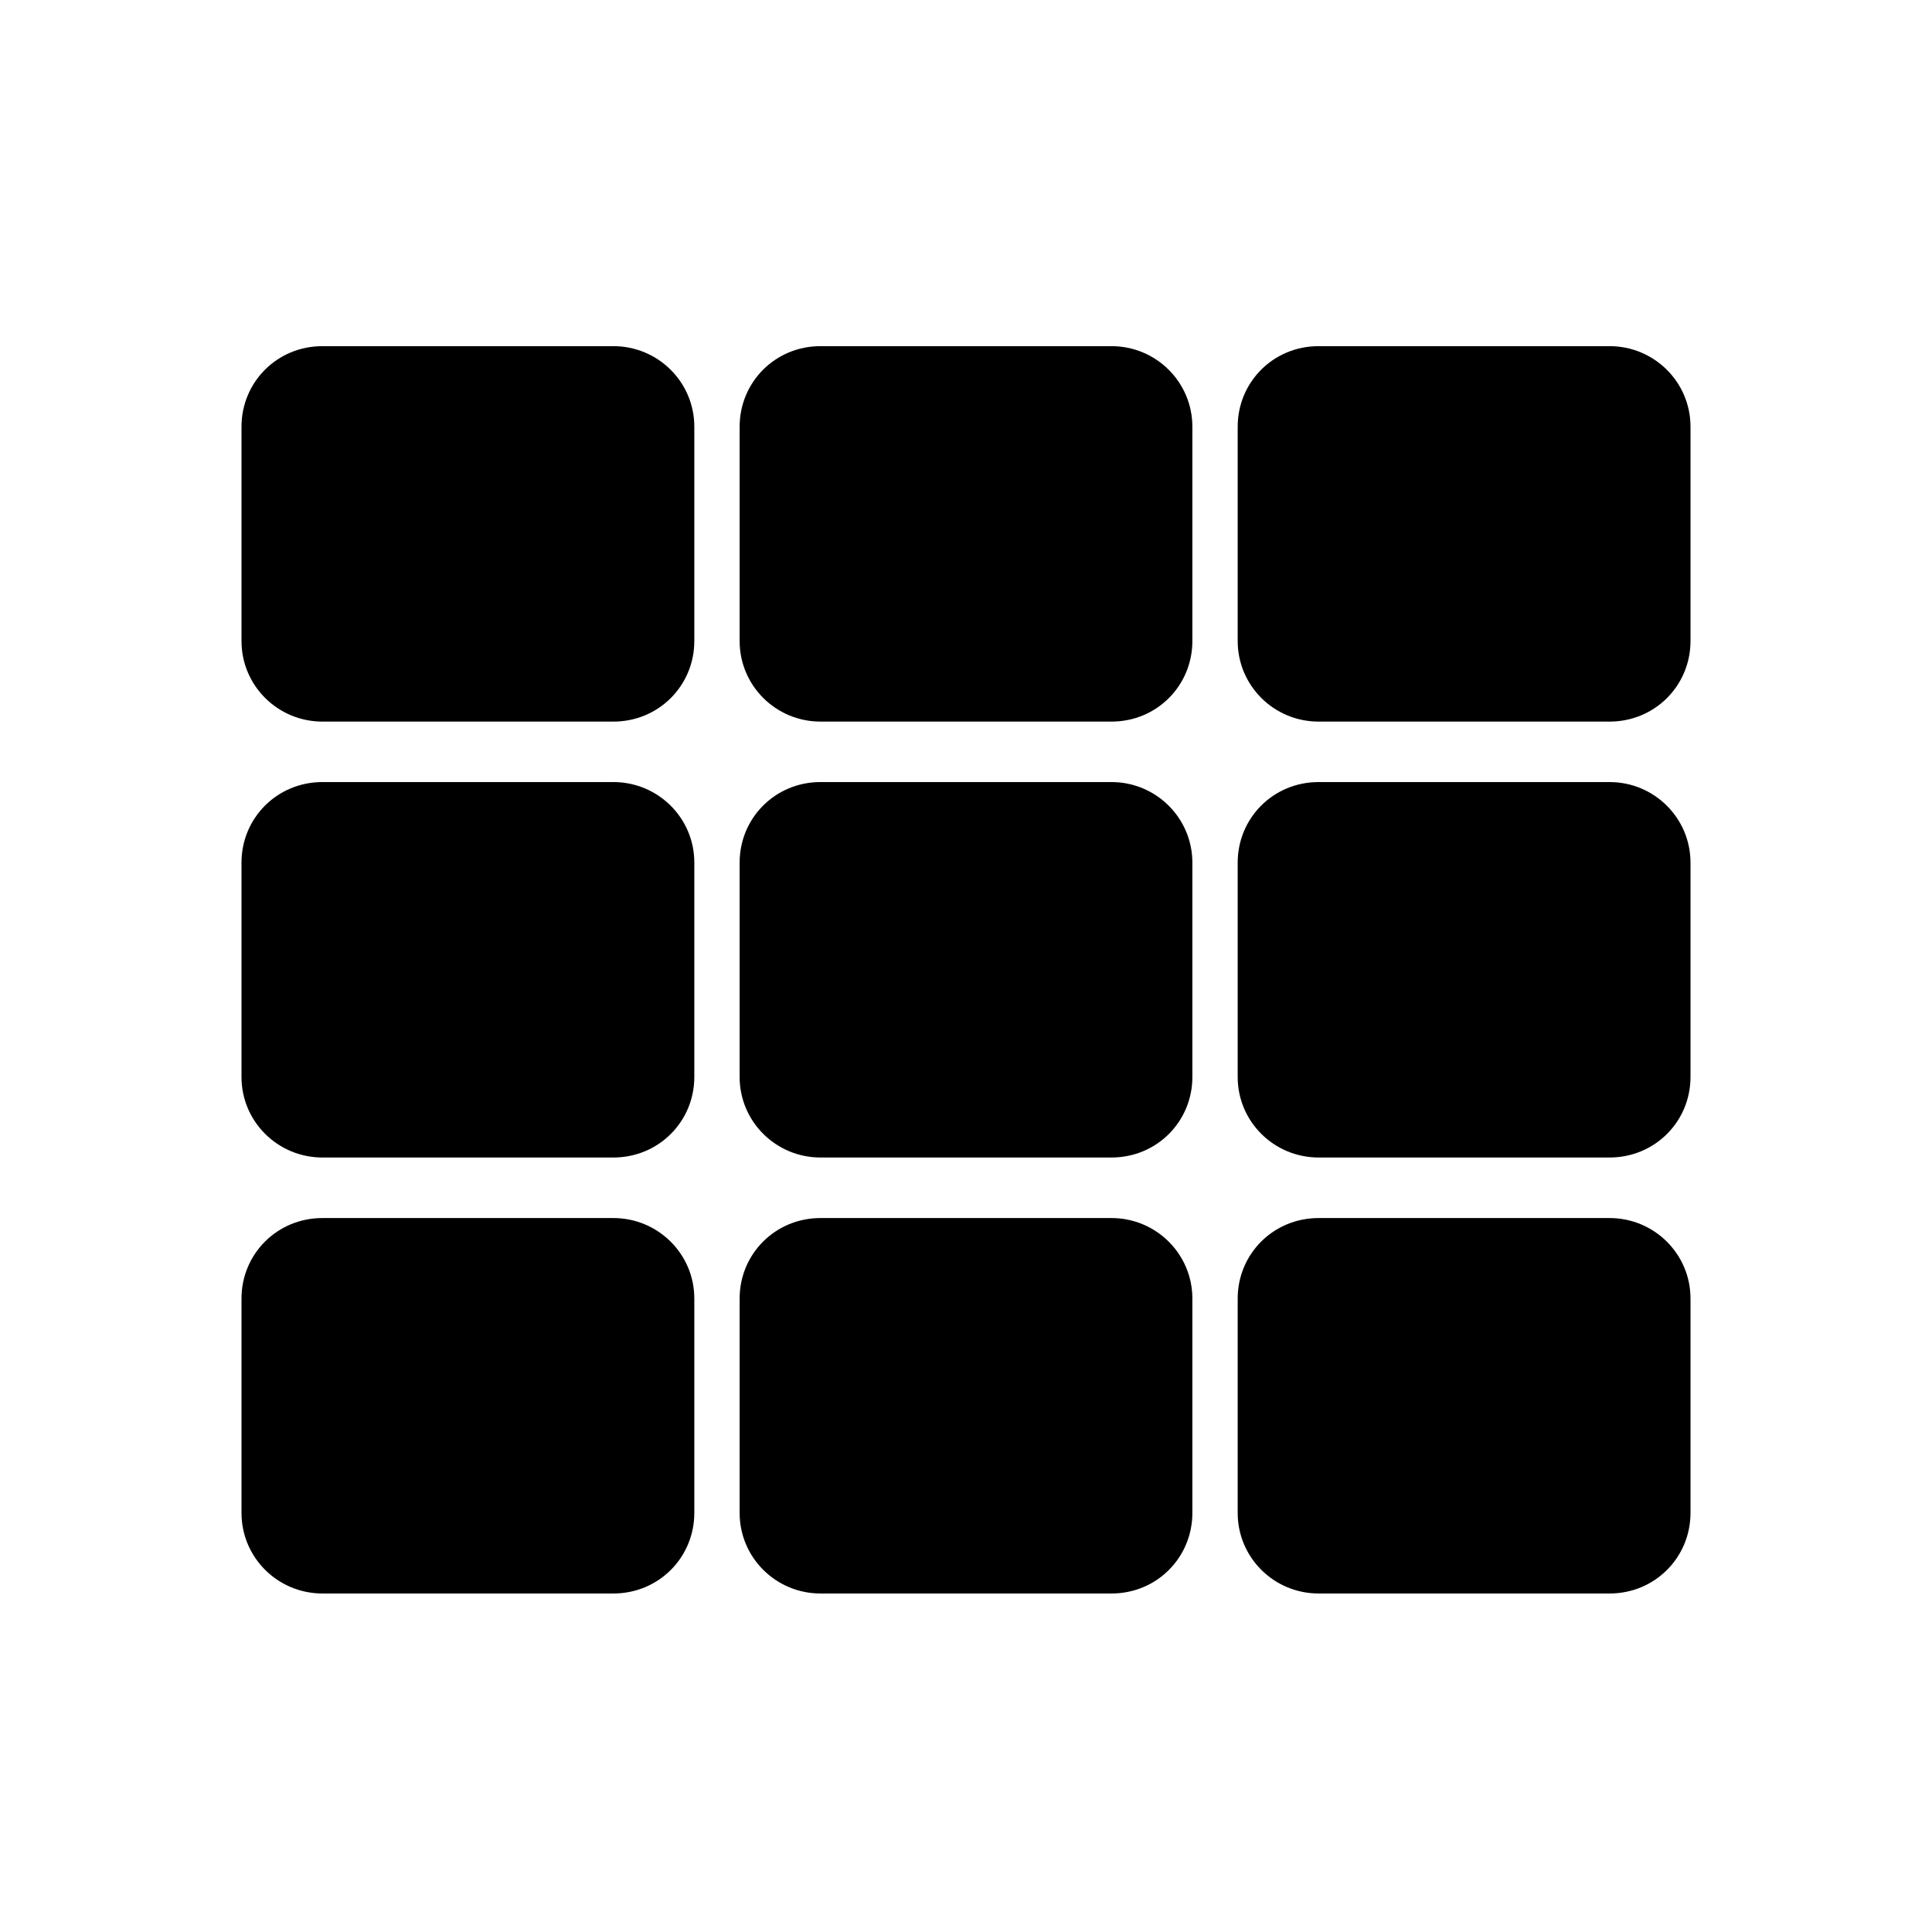
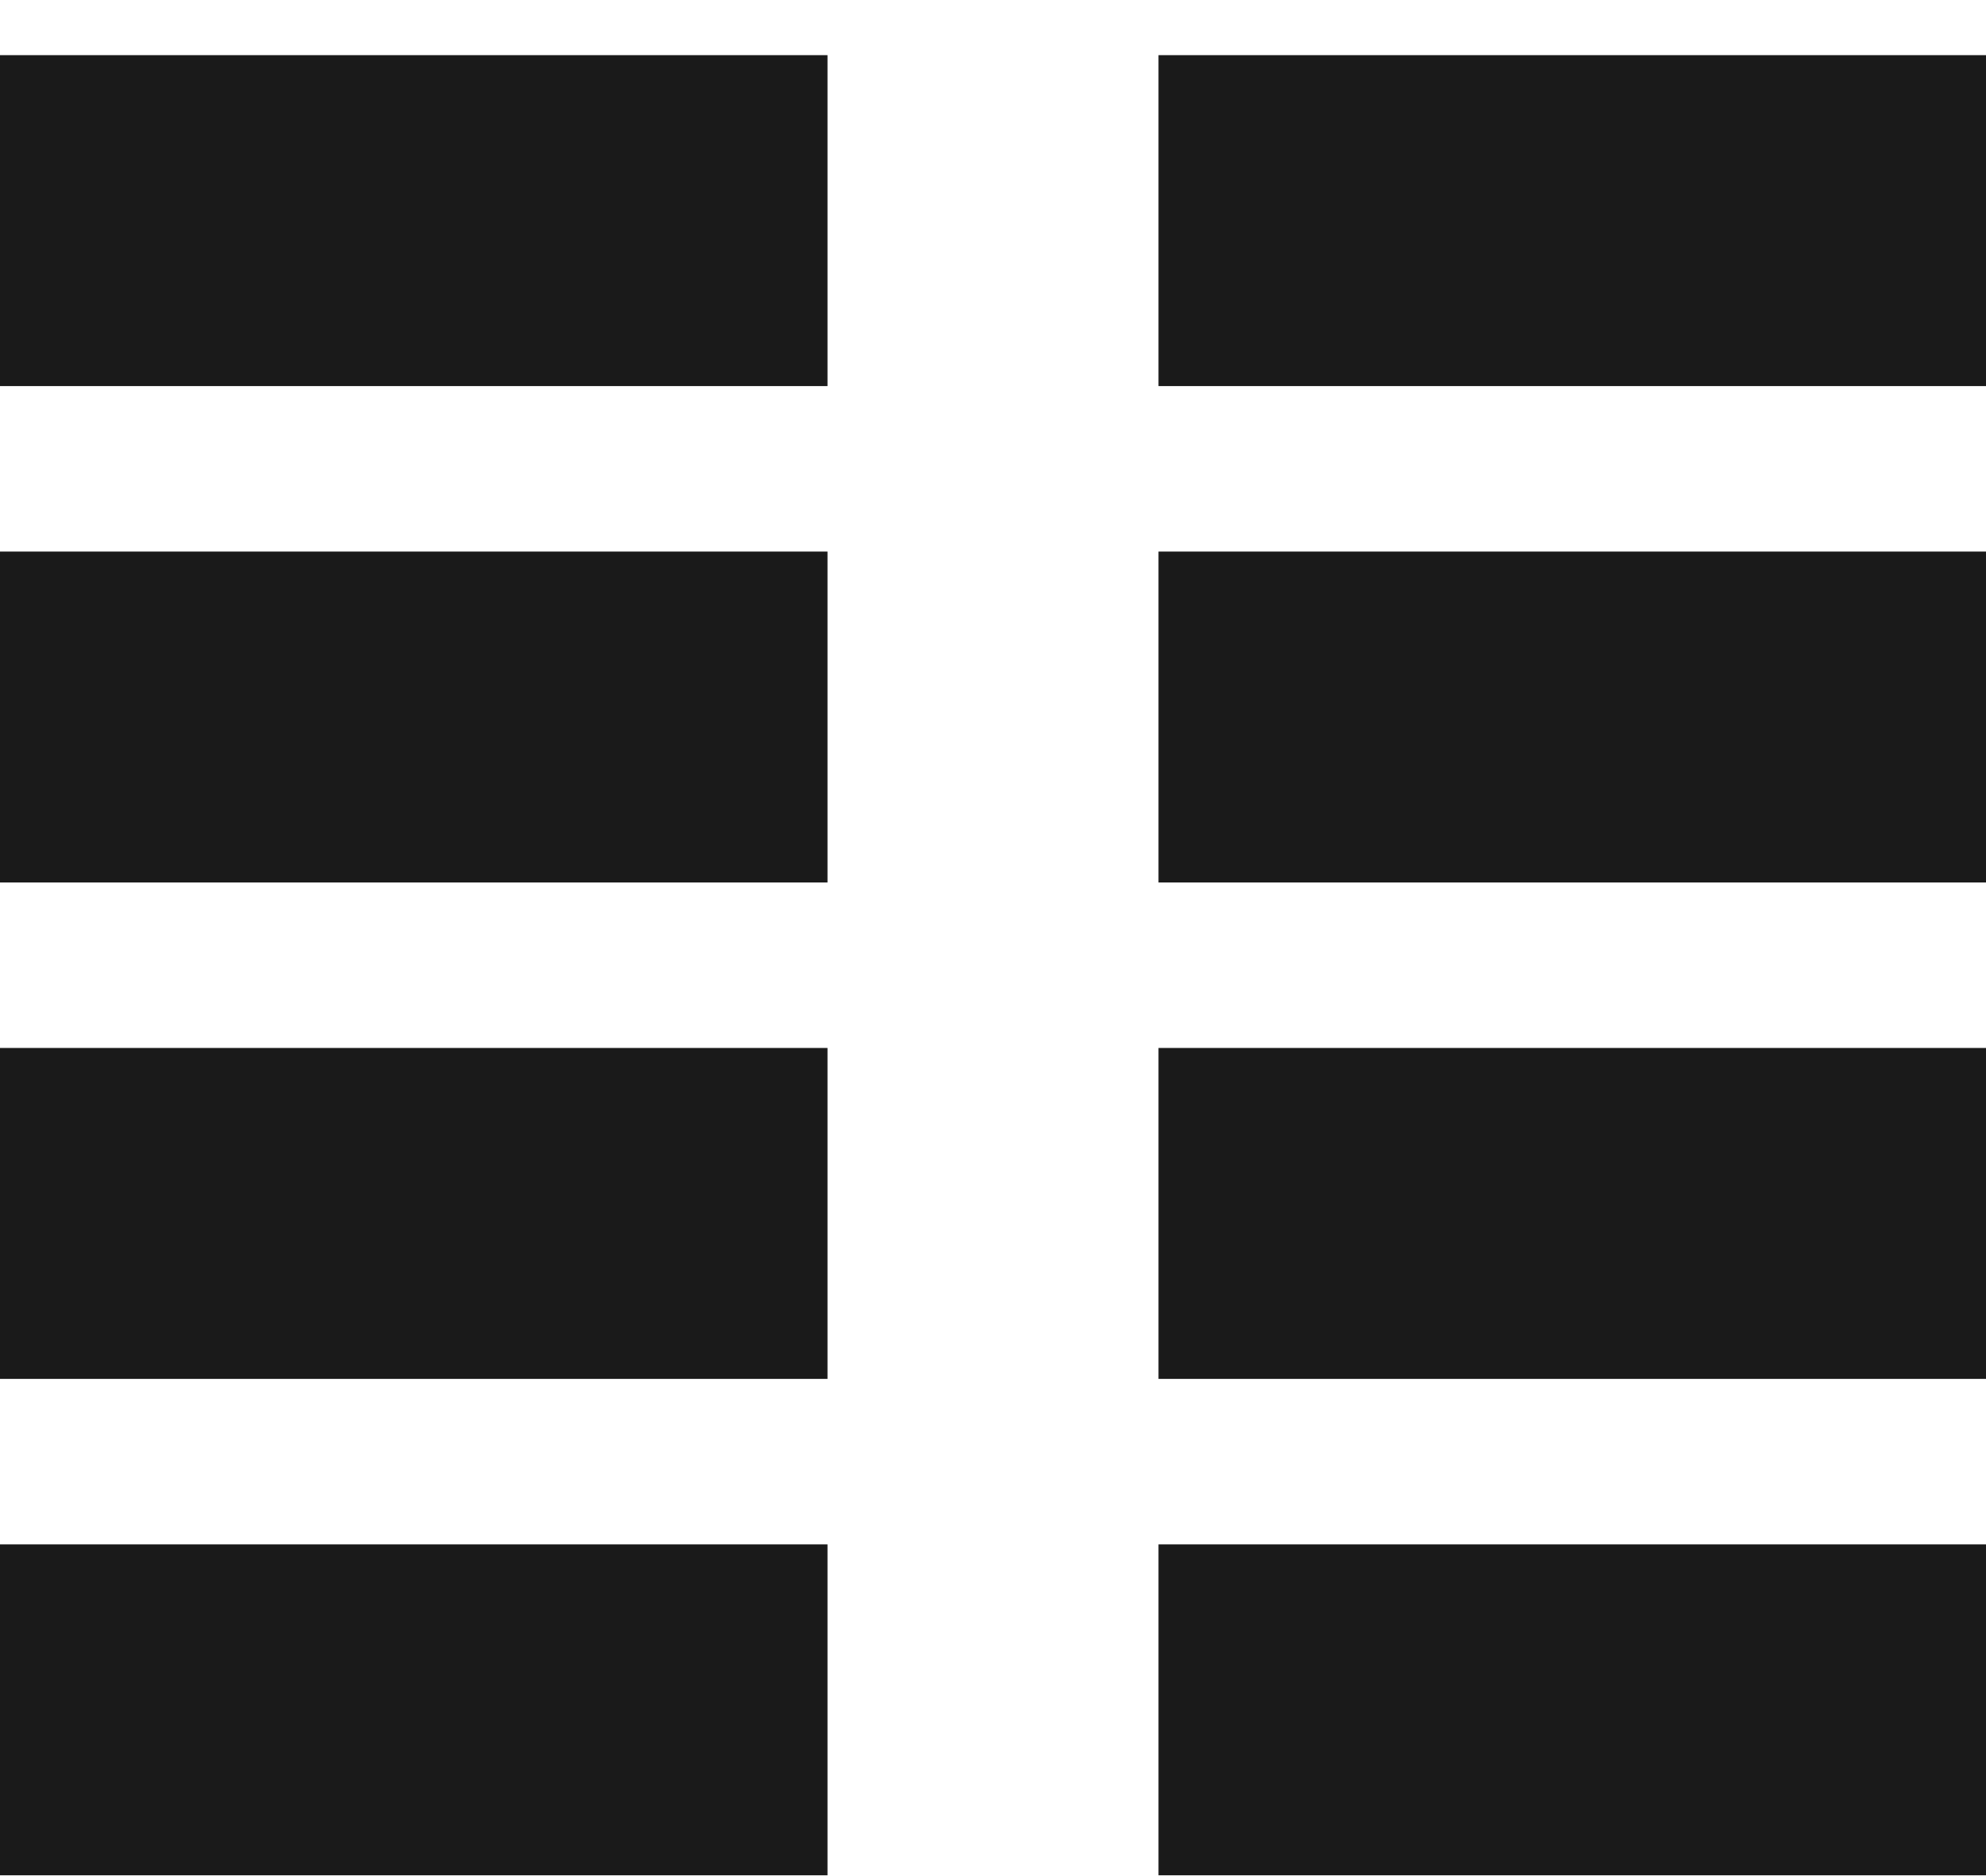
- <svg xmlns="http://www.w3.org/2000/svg" width="24px" height="24px" viewBox="0 0 24 24" version="1.1">
-   <defs />
-   <g id="Icons" stroke="none" stroke-width="1" fill-rule="evenodd">
-     <g id="MC-icon-set" transform="translate(-96, -600)" fill="#000000">
-       <g id="Grid-display" transform="translate(24, 600)">
-         <g id="Grid" transform="translate(72, 0)">
-           <path d="M3,5.301 C3,4.748 3.441,4.3 4.006,4.3 L7.619,4.3 C8.175,4.3 8.625,4.747 8.625,5.301 L8.625,7.963 C8.625,8.516 8.183,8.964 7.619,8.964 L4.006,8.964 C3.45,8.964 3,8.517 3,7.963 L3,5.301 Z M9.188,5.301 C9.188,4.748 9.629,4.3 10.193,4.3 L13.807,4.3 C14.362,4.3 14.812,4.747 14.812,5.301 L14.812,7.963 C14.812,8.516 14.371,8.964 13.807,8.964 L10.193,8.964 C9.638,8.964 9.188,8.517 9.188,7.963 L9.188,5.301 Z M15.375,5.301 C15.375,4.748 15.816,4.3 16.381,4.3 L19.994,4.3 C20.55,4.3 21,4.747 21,5.301 L21,7.963 C21,8.516 20.558,8.964 19.994,8.964 L16.381,8.964 C15.825,8.964 15.375,8.517 15.375,7.963 L15.375,5.301 Z M3,10.716 C3,10.163 3.441,9.715 4.006,9.715 L7.619,9.715 C8.175,9.715 8.625,10.162 8.625,10.714 L8.625,12.28 L8.625,13.379 C8.625,13.931 8.183,14.379 7.619,14.379 L4.006,14.379 C3.45,14.379 3,13.932 3,13.379 L3,10.716 Z M9.188,10.716 C9.188,10.163 9.629,9.715 10.193,9.715 L13.807,9.715 C14.362,9.715 14.812,10.163 14.812,10.716 L14.812,13.379 C14.812,13.931 14.371,14.379 13.807,14.379 L10.193,14.379 C9.638,14.379 9.188,13.932 9.188,13.379 L9.188,10.716 Z M15.375,10.716 C15.375,10.163 15.816,9.715 16.381,9.715 L19.994,9.715 C20.55,9.715 21,10.163 21,10.716 L21,13.379 C21,13.931 20.558,14.379 19.994,14.379 L16.381,14.379 C15.825,14.379 15.375,13.932 15.375,13.379 L15.375,10.716 Z M3,16.131 C3,15.579 3.441,15.131 4.006,15.131 L7.619,15.131 C8.175,15.131 8.625,15.578 8.625,16.131 L8.625,18.794 C8.625,19.347 8.183,19.795 7.619,19.795 L4.006,19.795 C3.45,19.795 3,19.348 3,18.794 L3,16.131 Z M9.188,16.131 C9.188,15.579 9.629,15.131 10.193,15.131 L13.807,15.131 C14.362,15.131 14.812,15.578 14.812,16.131 L14.812,18.794 C14.812,19.347 14.371,19.795 13.807,19.795 L10.193,19.795 C9.638,19.795 9.188,19.348 9.188,18.794 L9.188,16.131 Z M15.375,16.131 C15.375,15.579 15.816,15.131 16.381,15.131 L19.994,15.131 C20.55,15.131 21,15.578 21,16.131 L21,18.794 C21,19.347 20.558,19.795 19.994,19.795 L16.381,19.795 C15.825,19.795 15.375,19.348 15.375,18.794 L15.375,16.131 Z" id="shape" />
-         </g>
-       </g>
+ <svg xmlns="http://www.w3.org/2000/svg" width="18px" height="17px" viewBox="0 0 18 17" version="1.1">
+   <g id="Old-table-manager-icon" stroke="none" stroke-width="1" fill="none" fill-rule="evenodd">
+     <g id="Group-3" transform="translate(-3, -4)">
+       <g id="Component-/-icon-/-12px-/-columns--" />
+       <rect id="Rectangle" fill="#1A1A1A" x="3" y="4.5" width="7.5" height="3" />
+       <rect id="Rectangle" fill="#1A1A1A" x="13.5" y="4.5" width="7.5" height="3" />
+       <rect id="Rectangle" fill="#1A1A1A" x="3" y="9" width="7.5" height="3" />
+       <rect id="Rectangle" fill="#1A1A1A" x="13.5" y="9" width="7.5" height="3" />
+       <rect id="Rectangle" fill="#1A1A1A" x="3" y="13.5" width="7.5" height="3" />
+       <rect id="Rectangle" fill="#1A1A1A" x="13.5" y="13.5" width="7.5" height="3" />
+       <rect id="Rectangle" fill="#1A1A1A" x="3" y="18" width="7.5" height="3" />
+       <rect id="Rectangle" fill="#1A1A1A" x="13.5" y="18" width="7.5" height="3" />
    </g>
  </g>
</svg>
